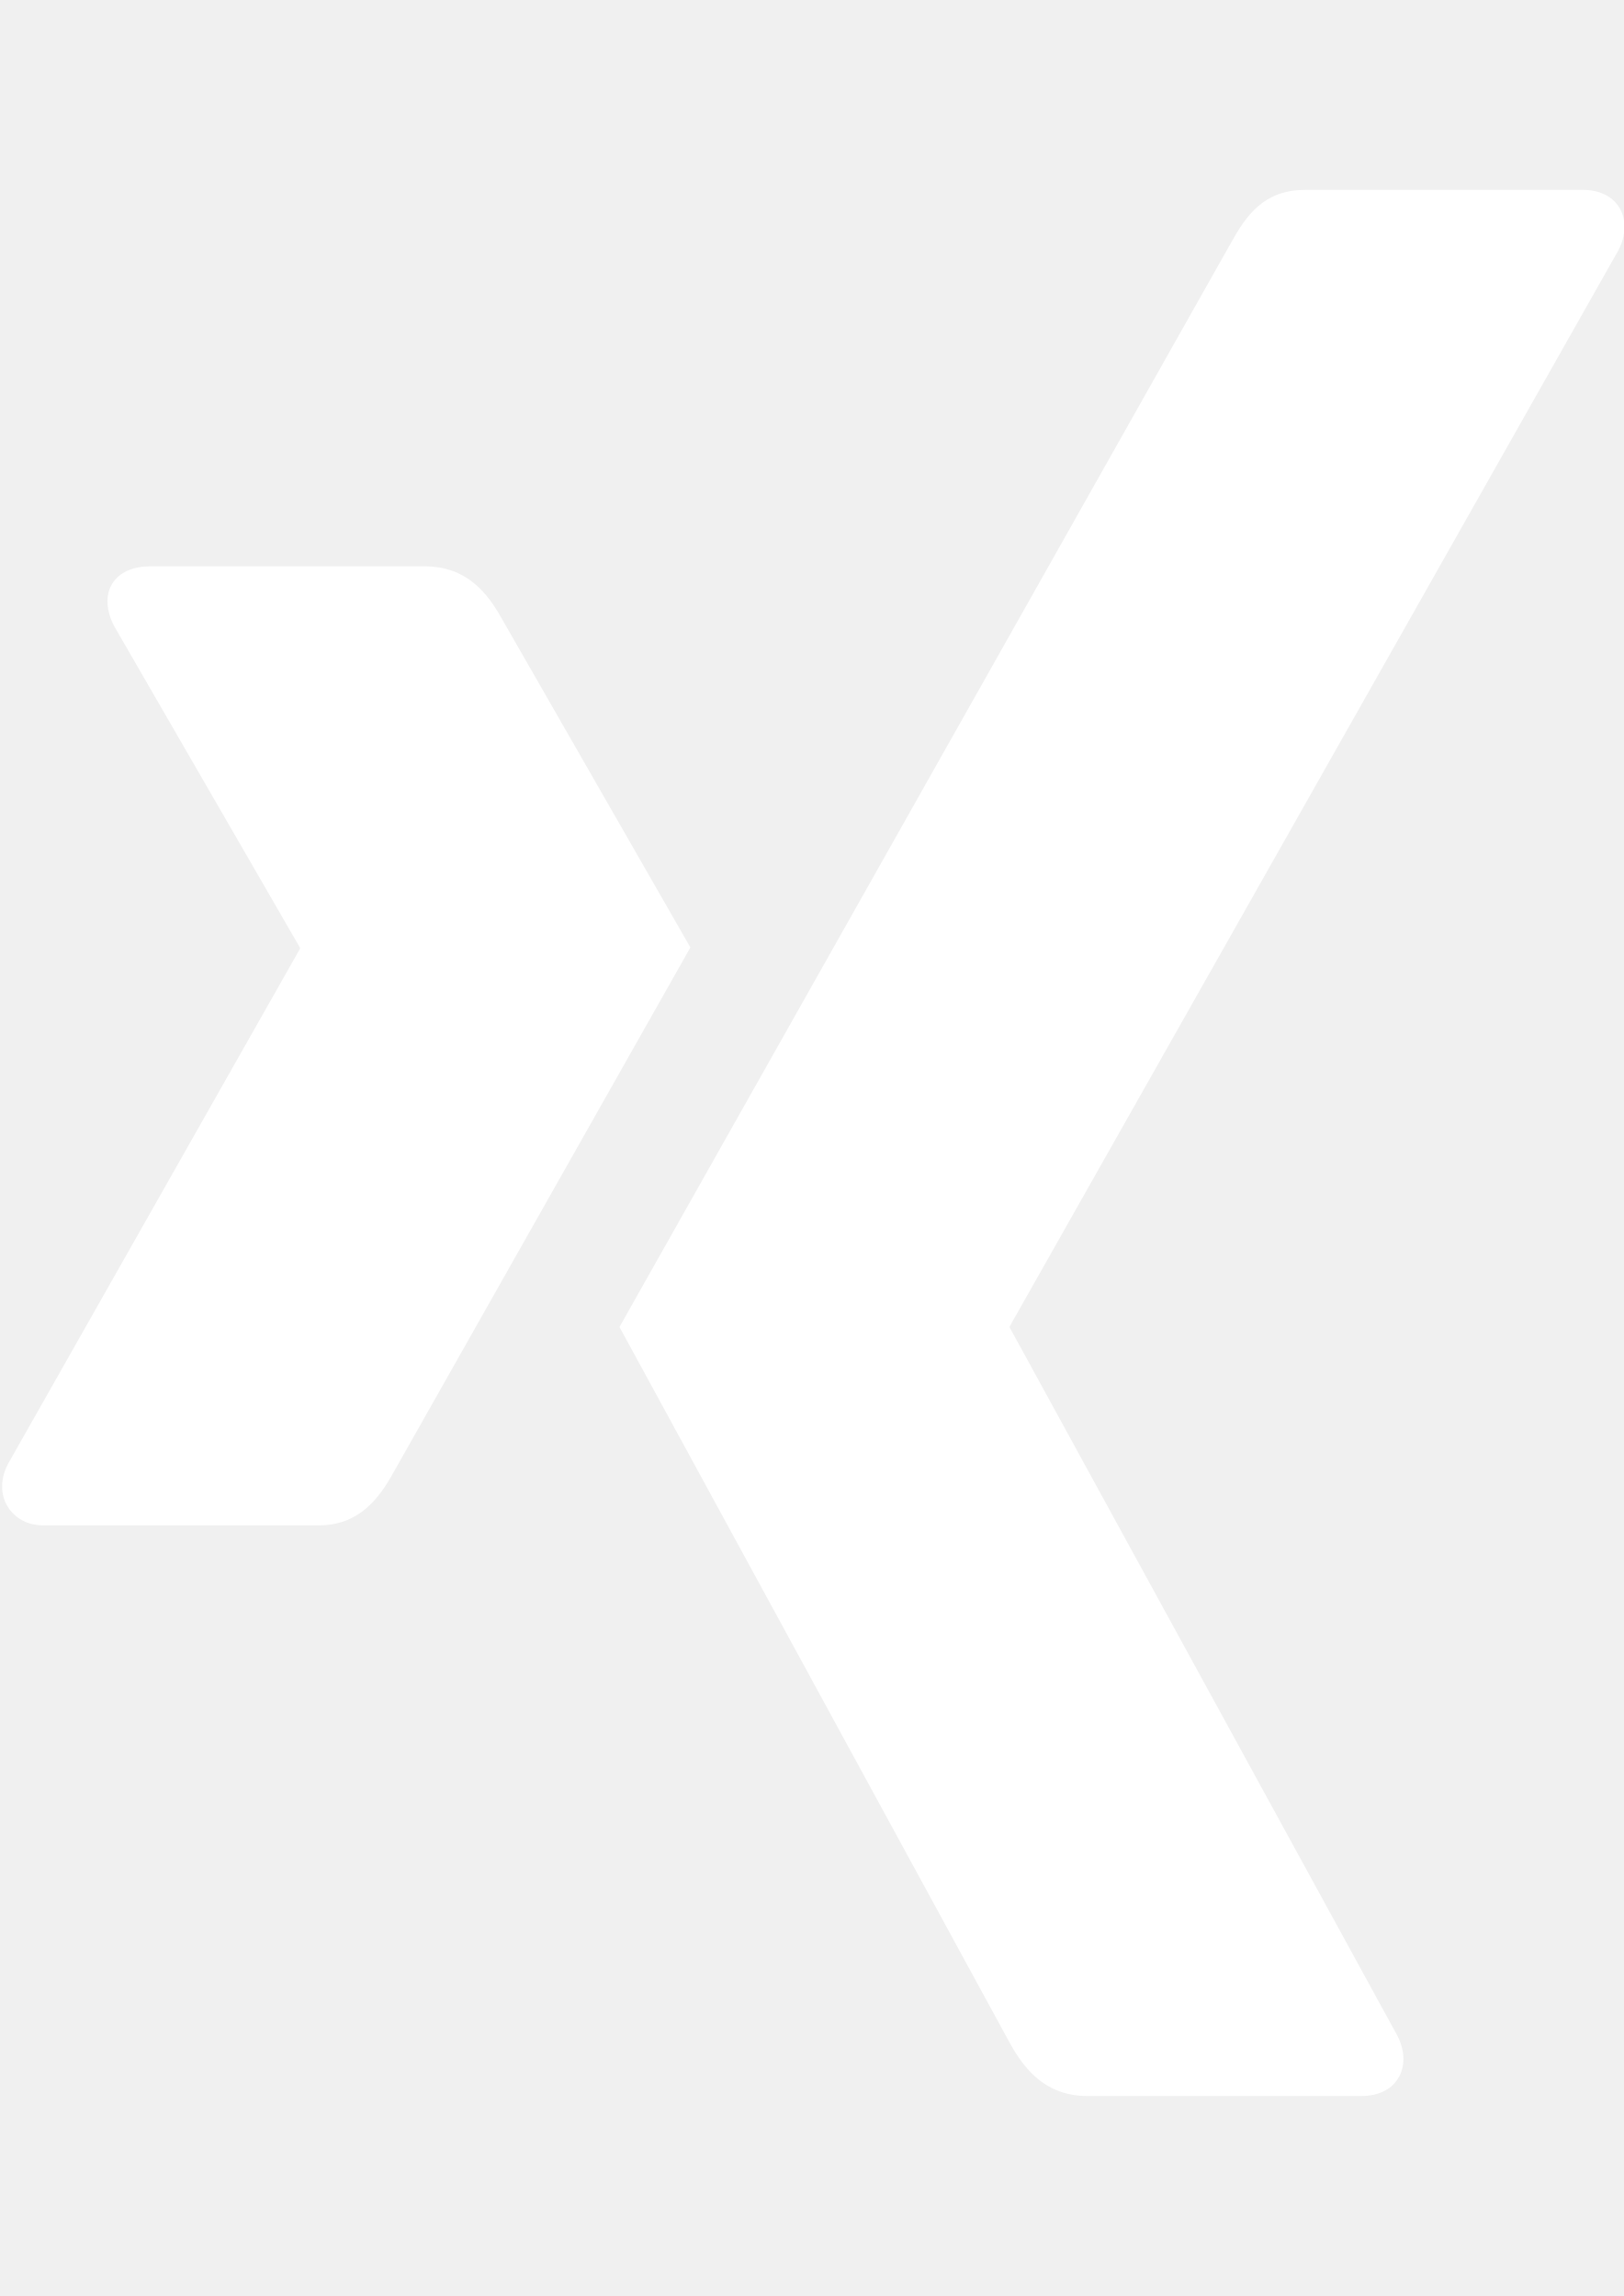
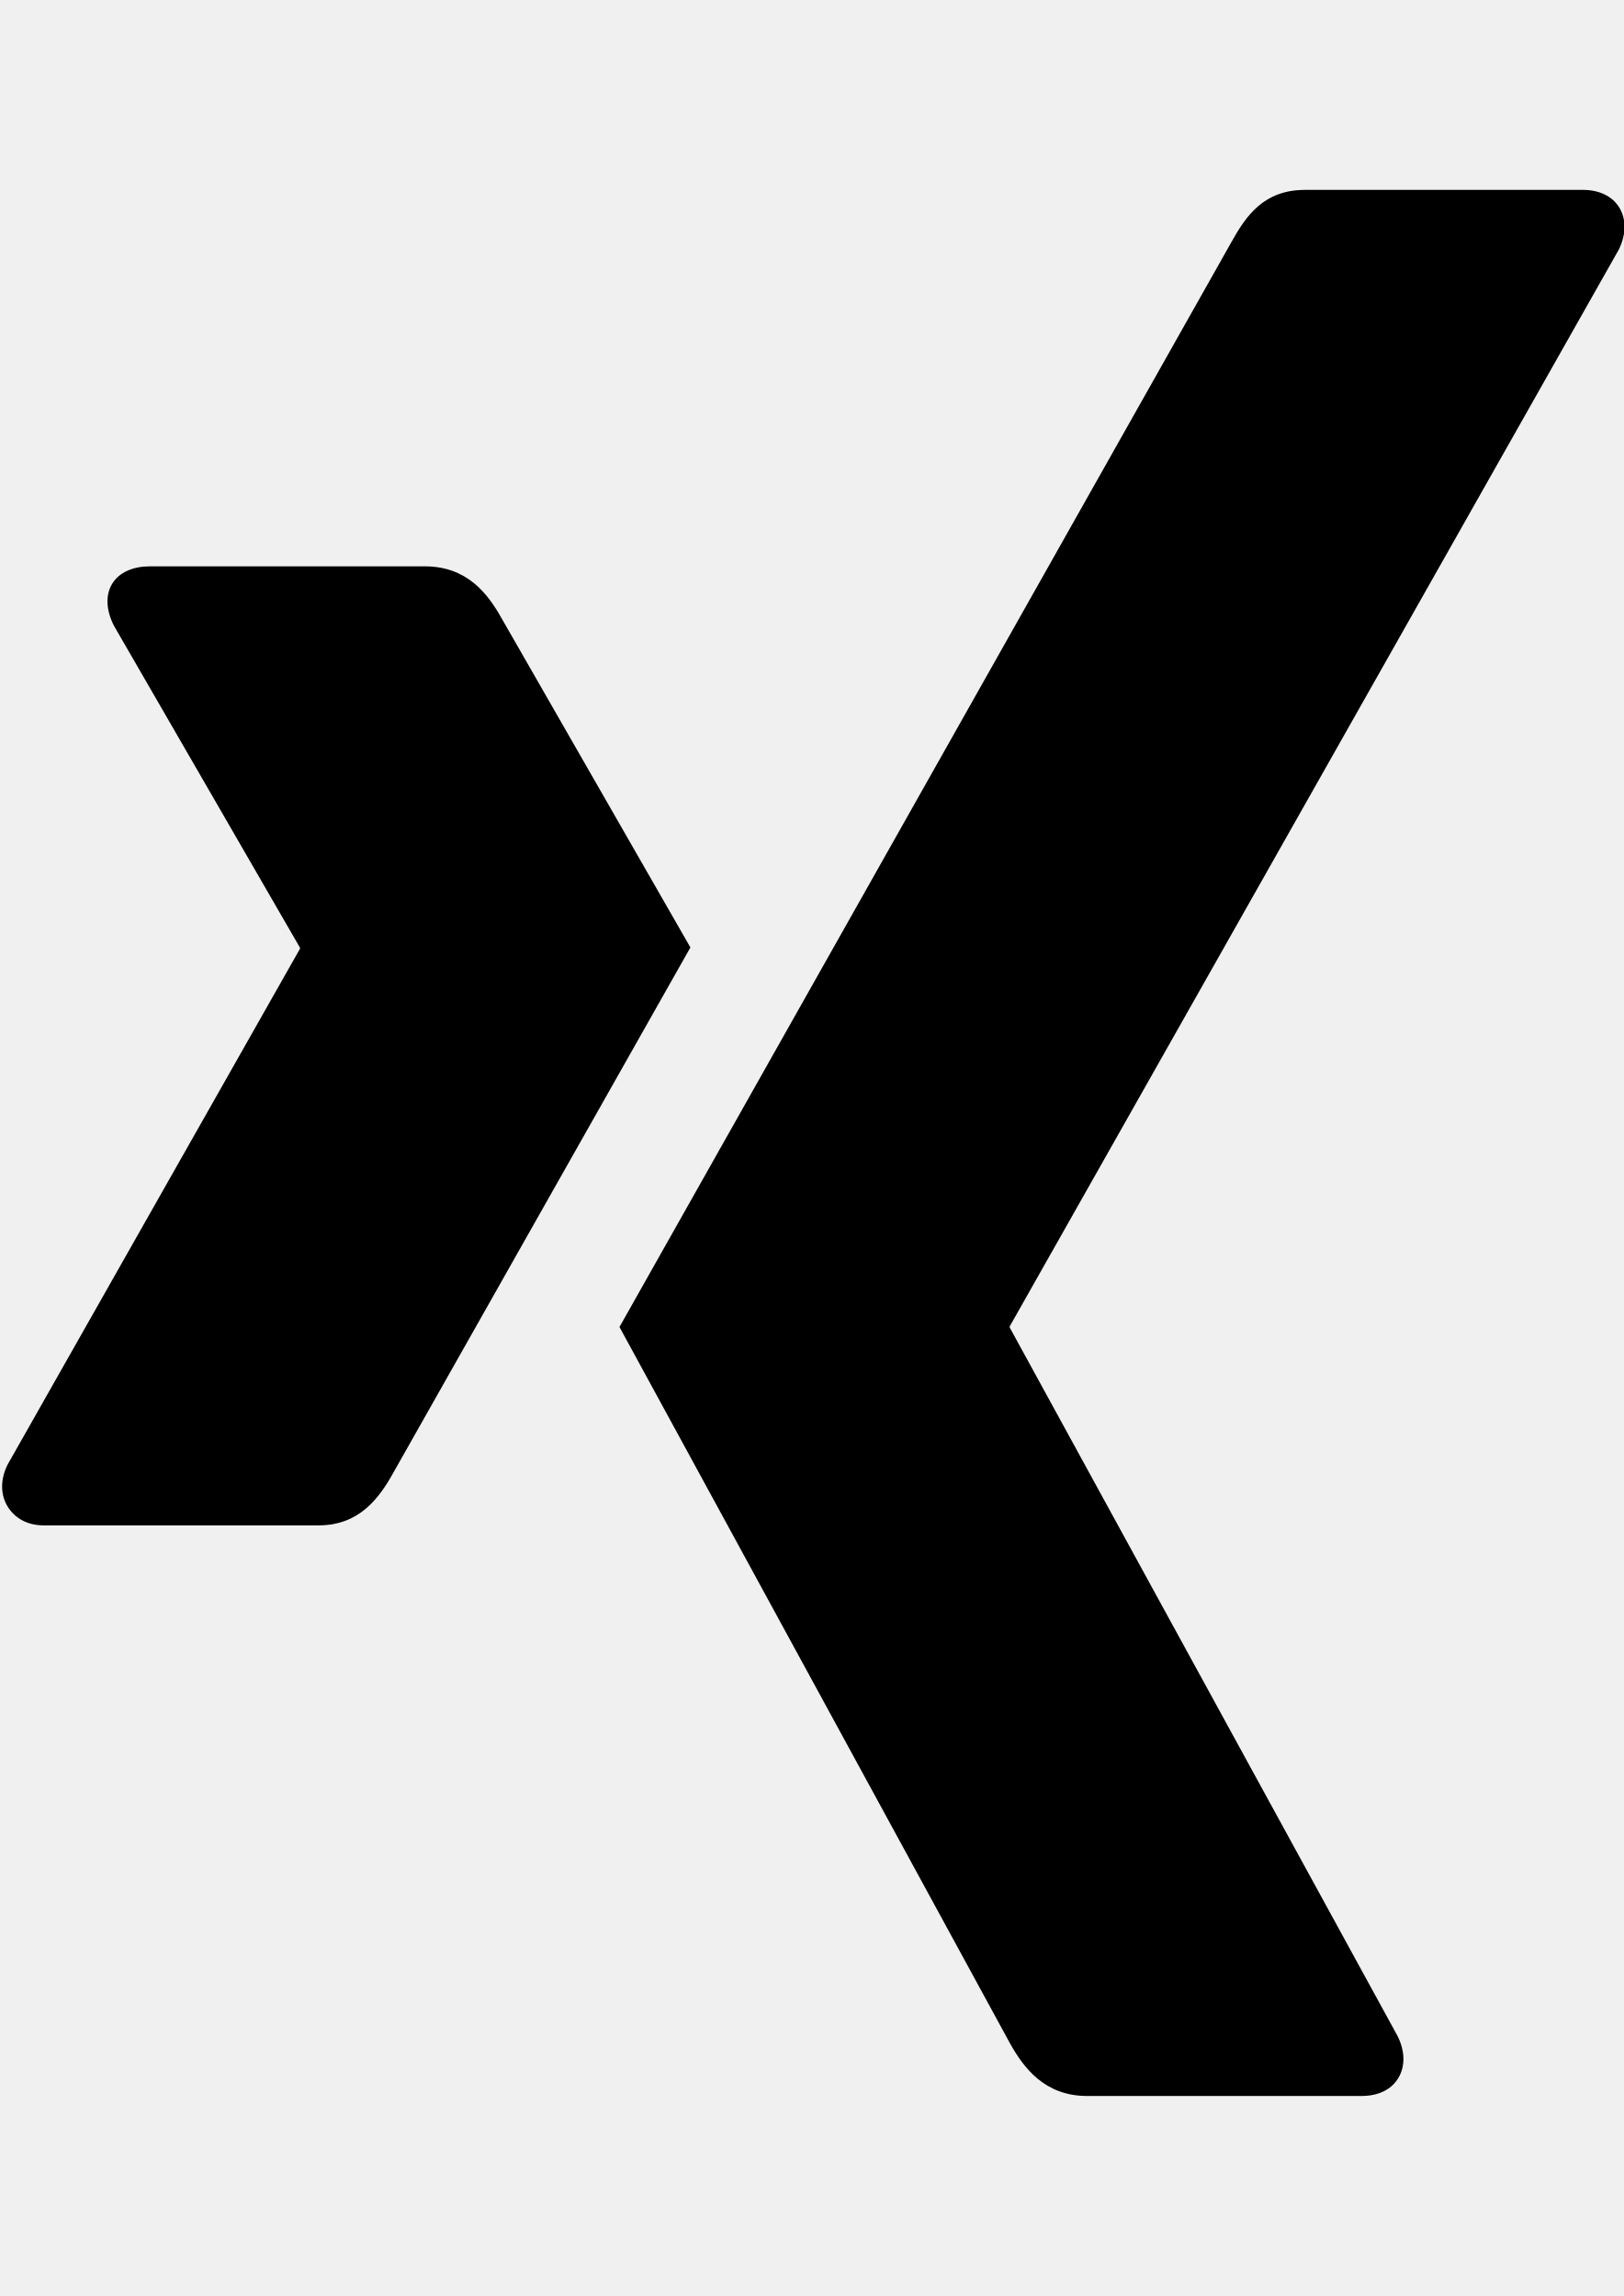
<svg xmlns="http://www.w3.org/2000/svg" viewBox="0 0 210 297" version="1.1" id="svg4">
  <defs id="defs8" />
-   <path style="fill:#ffffff;stroke-width:1.233" d="m 19.379,73.26 c -2.14,0 -3.941,0.752 -4.85,2.223 -0.937,1.518 -0.795,3.474 0.205,5.454 l 24.044,41.621 c 0.041,0.079 0.041,0.129 0,0.202 L 0.994,189.436 c -0.985,1.963 -0.937,3.934 0,5.455 0.907,1.463 2.506,2.424 4.649,2.424 H 41.203 c 5.316,0 7.881,-3.587 9.699,-6.867 0,0 36.951,-65.352 38.39,-67.889 C 89.146,122.325 64.844,79.929 64.844,79.929 63.07,76.776 60.399,73.259 54.945,73.259 H 19.379 Z" id="path10" />
-   <path style="fill:#ffffff;stroke-width:1.233" d="m 168.772,24.565 c -5.312,0 -7.614,3.346 -9.521,6.773 0,0 -76.607,135.857 -79.132,140.317 0.129,0.242 50.526,92.697 50.526,92.697 1.765,3.154 4.489,6.773 9.937,6.773 h 35.517 c 2.143,0 3.817,-0.806 4.719,-2.272 0.949,-1.516 0.922,-3.522 -0.073,-5.496 l -50.131,-91.592 a 0.206,0.206 0 0 1 0,-0.233 l 78.731,-139.21 c 0.99,-1.965 1.011,-3.97 0.075,-5.489 -0.907,-1.465 -2.586,-2.272 -4.729,-2.272 h -35.923 v 0.003 h 0.004 z" id="path12" />
+   <g>
+     <path style="stroke-width:1.233" d="m 19.379,73.26 c -2.14,0 -3.941,0.752 -4.85,2.223 -0.937,1.518 -0.795,3.474 0.205,5.454 l 24.044,41.621 c 0.041,0.079 0.041,0.129 0,0.202 L 0.994,189.436 c -0.985,1.963 -0.937,3.934 0,5.455 0.907,1.463 2.506,2.424 4.649,2.424 H 41.203 c 5.316,0 7.881,-3.587 9.699,-6.867 0,0 36.951,-65.352 38.39,-67.889 C 89.146,122.325 64.844,79.929 64.844,79.929 63.07,76.776 60.399,73.259 54.945,73.259 H 19.379 Z" id="path10" />
+     <path style="stroke-width:1.233" d="m 168.772,24.565 c -5.312,0 -7.614,3.346 -9.521,6.773 0,0 -76.607,135.857 -79.132,140.317 0.129,0.242 50.526,92.697 50.526,92.697 1.765,3.154 4.489,6.773 9.937,6.773 h 35.517 c 2.143,0 3.817,-0.806 4.719,-2.272 0.949,-1.516 0.922,-3.522 -0.073,-5.496 l -50.131,-91.592 a 0.206,0.206 0 0 1 0,-0.233 l 78.731,-139.21 c 0.99,-1.965 1.011,-3.97 0.075,-5.489 -0.907,-1.465 -2.586,-2.272 -4.729,-2.272 h -35.923 v 0.003 h 0.004 z" id="path12" />
+   </g>
</svg>
